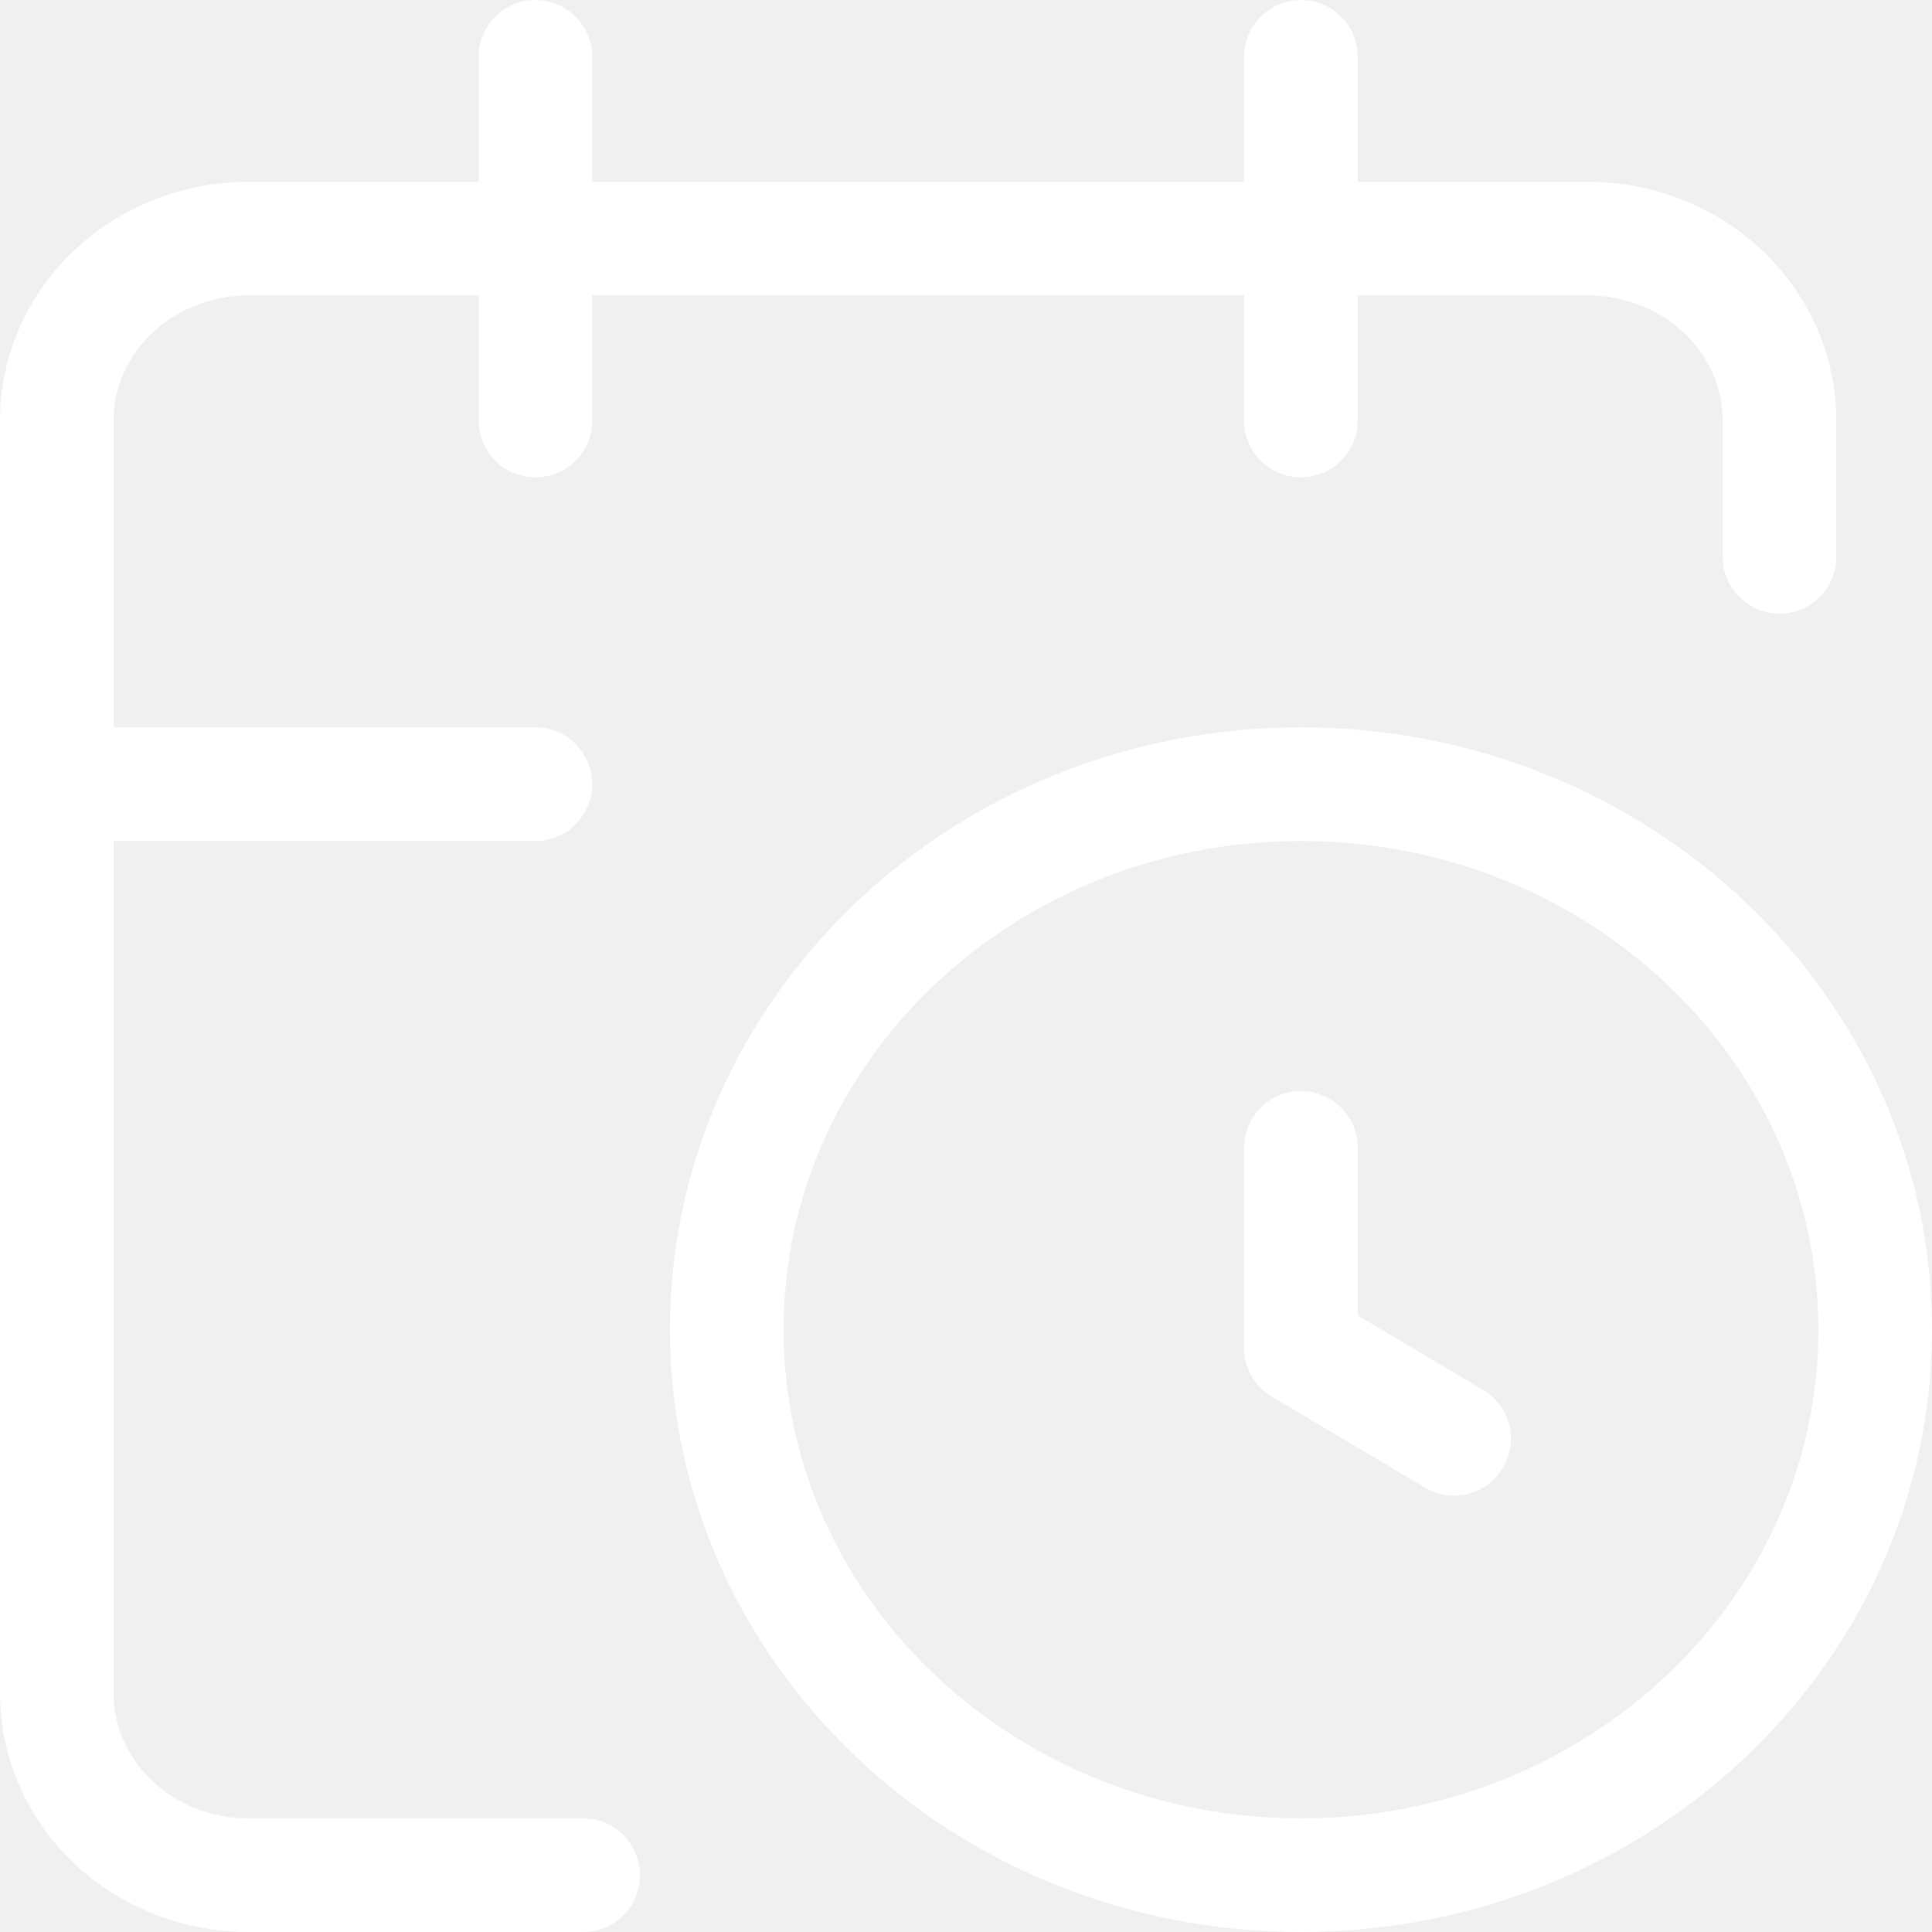
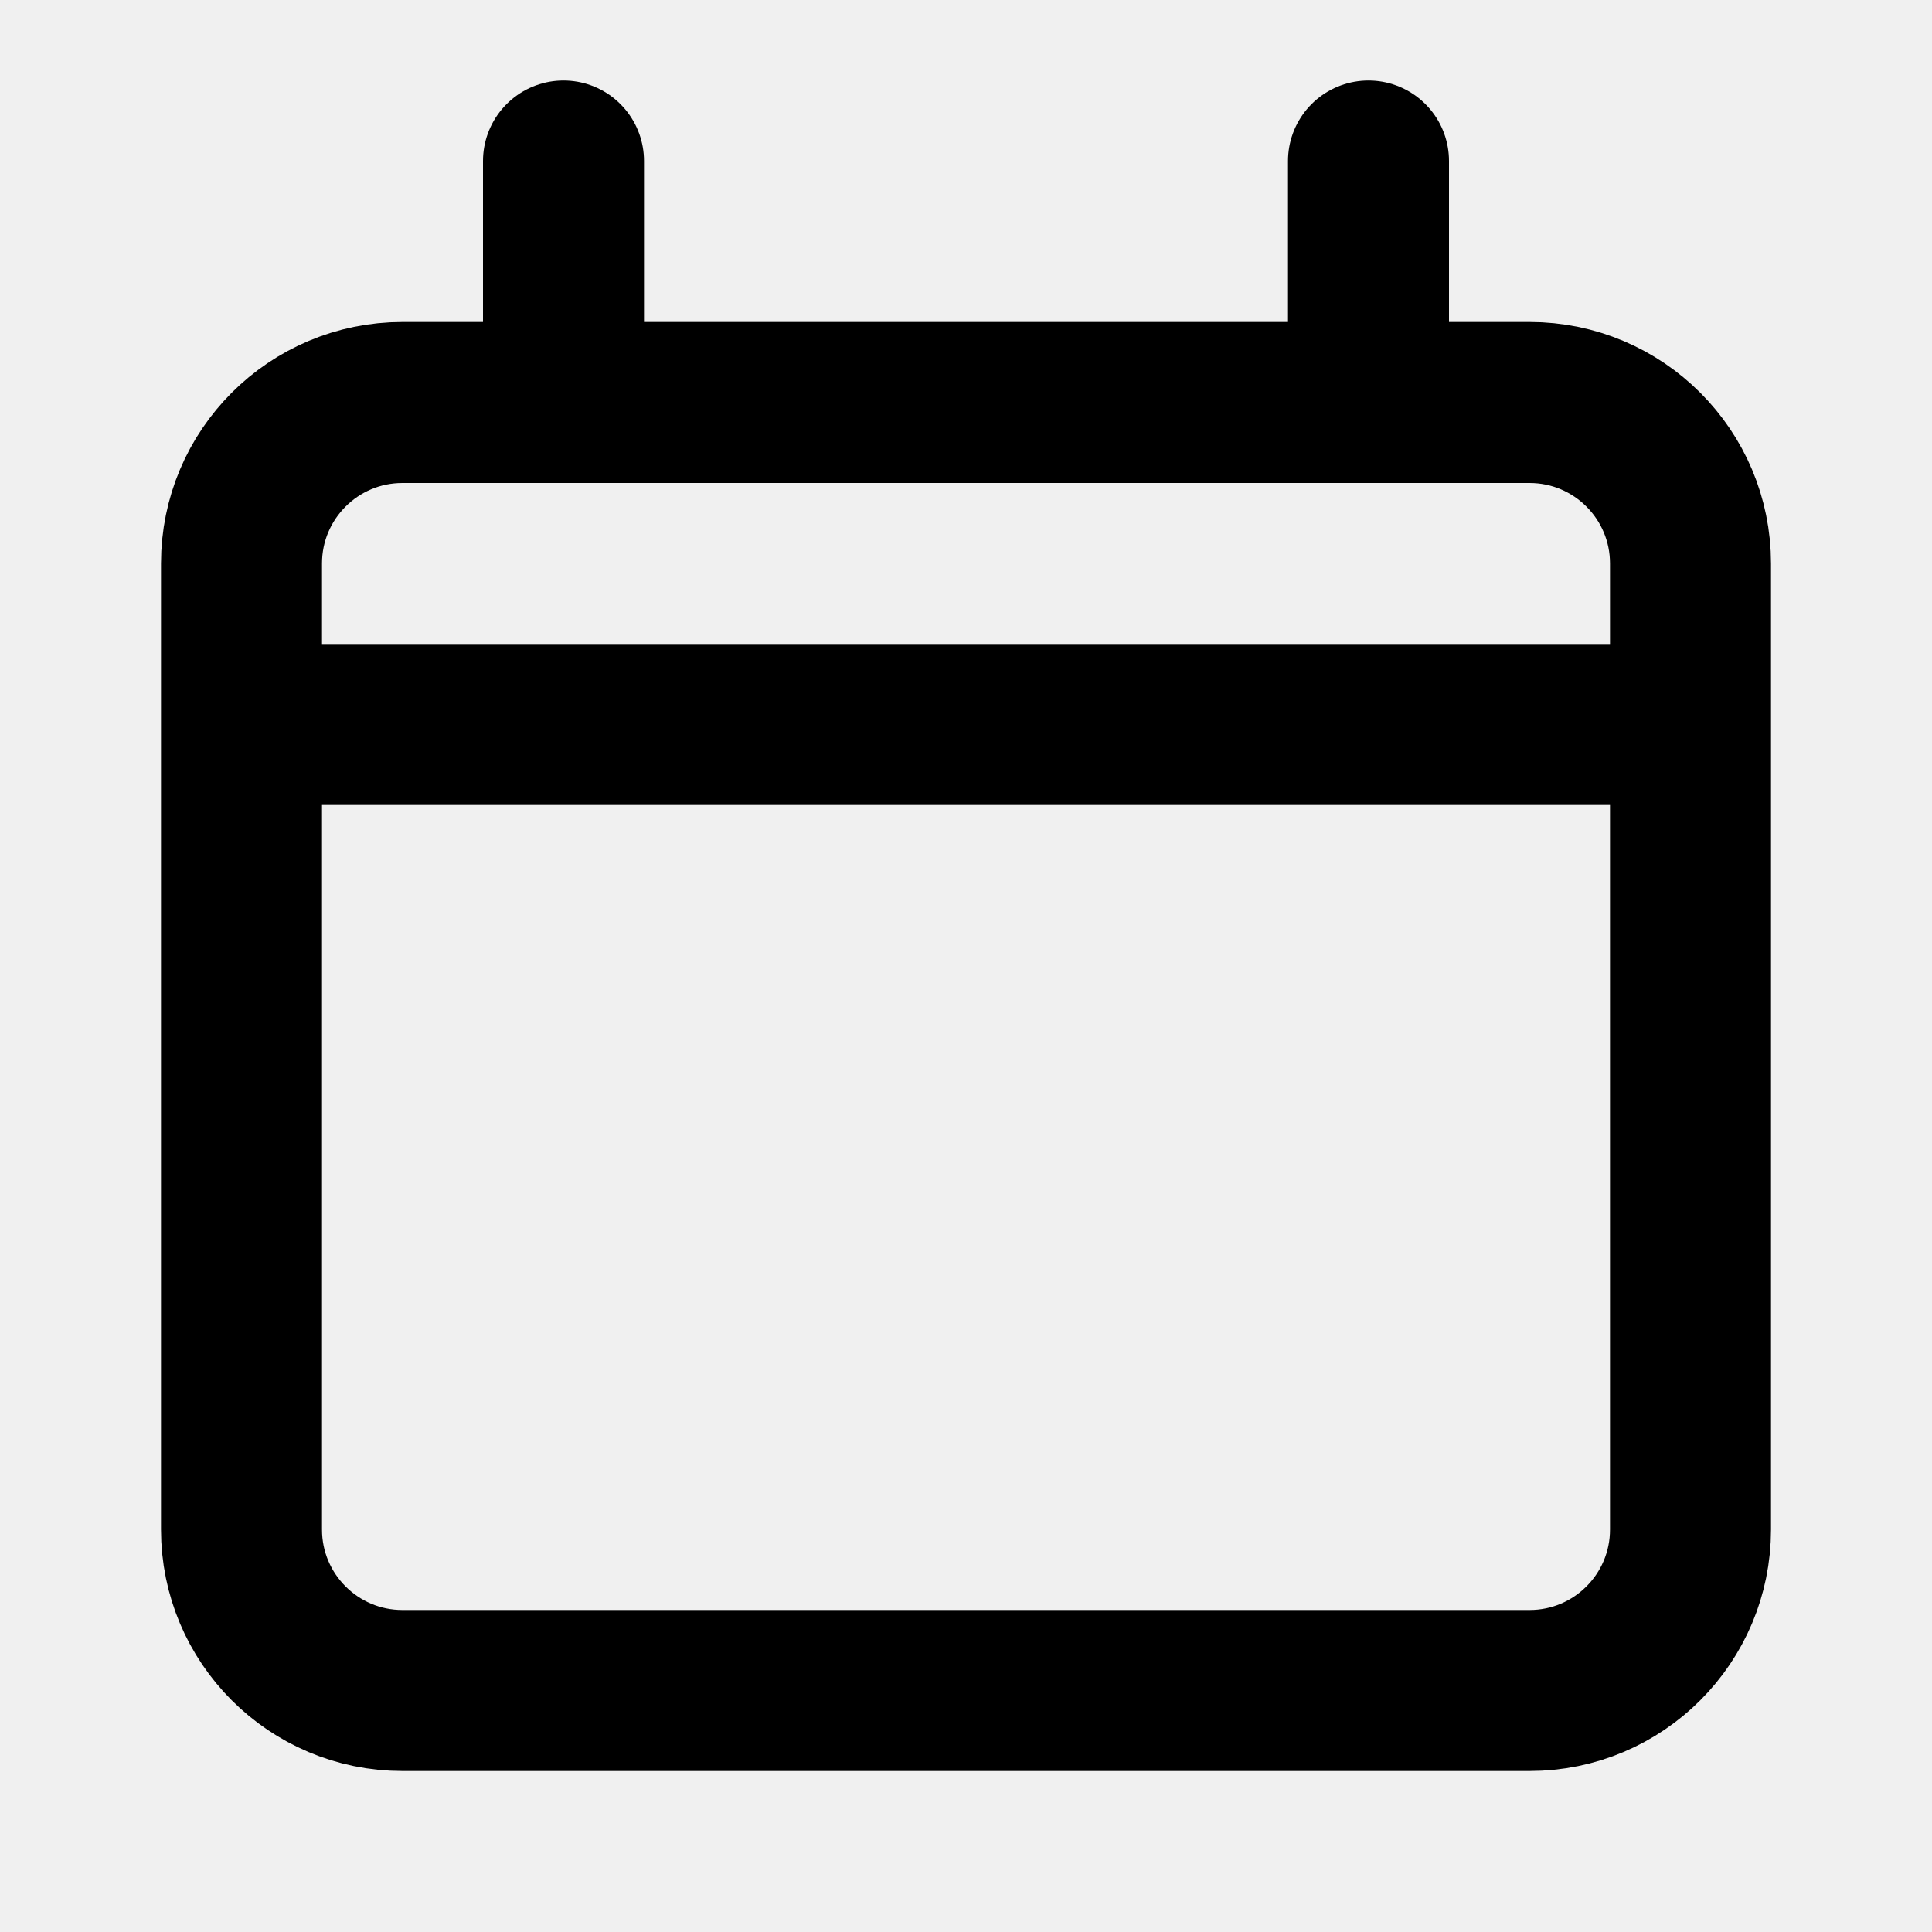
- <svg xmlns="http://www.w3.org/2000/svg" width="17" height="17" viewBox="0 0 17 17" fill="none">
-   <path d="M11.447 10.1V11.86L12.795 12.66M11.447 0.5V3.7M15.658 4.9V3.7C15.658 3.276 15.48 2.869 15.165 2.569C14.849 2.269 14.42 2.1 13.974 2.1H2.184C1.738 2.1 1.309 2.269 0.993 2.569C0.677 2.869 0.5 3.276 0.5 3.7V14.9C0.5 15.324 0.677 15.731 0.993 16.031C1.309 16.331 1.738 16.5 2.184 16.5H5.132M0.5 6.9H4.711M4.711 0.5V3.7M16.5 11.7C16.5 14.351 14.238 16.5 11.447 16.5C8.657 16.5 6.395 14.351 6.395 11.7C6.395 9.049 8.657 6.9 11.447 6.9C14.238 6.9 16.5 9.049 16.5 11.7Z" stroke="white" stroke-linecap="round" stroke-linejoin="round" />
+ <svg width="24" height="24" viewBox="0 0 24 24" fill="none">
+   <path d="M7 2V5M17 2V5M3 9H21M5 5H19C20.105 5 21 5.895 21 7V19C21 20.105 20.105 21 19 21H5C3.895 21 3 20.105 3 19V7C3 5.895 3.895 5 5 5Z" stroke="currentColor" stroke-width="2" stroke-linecap="round" stroke-linejoin="round" />
</svg>
